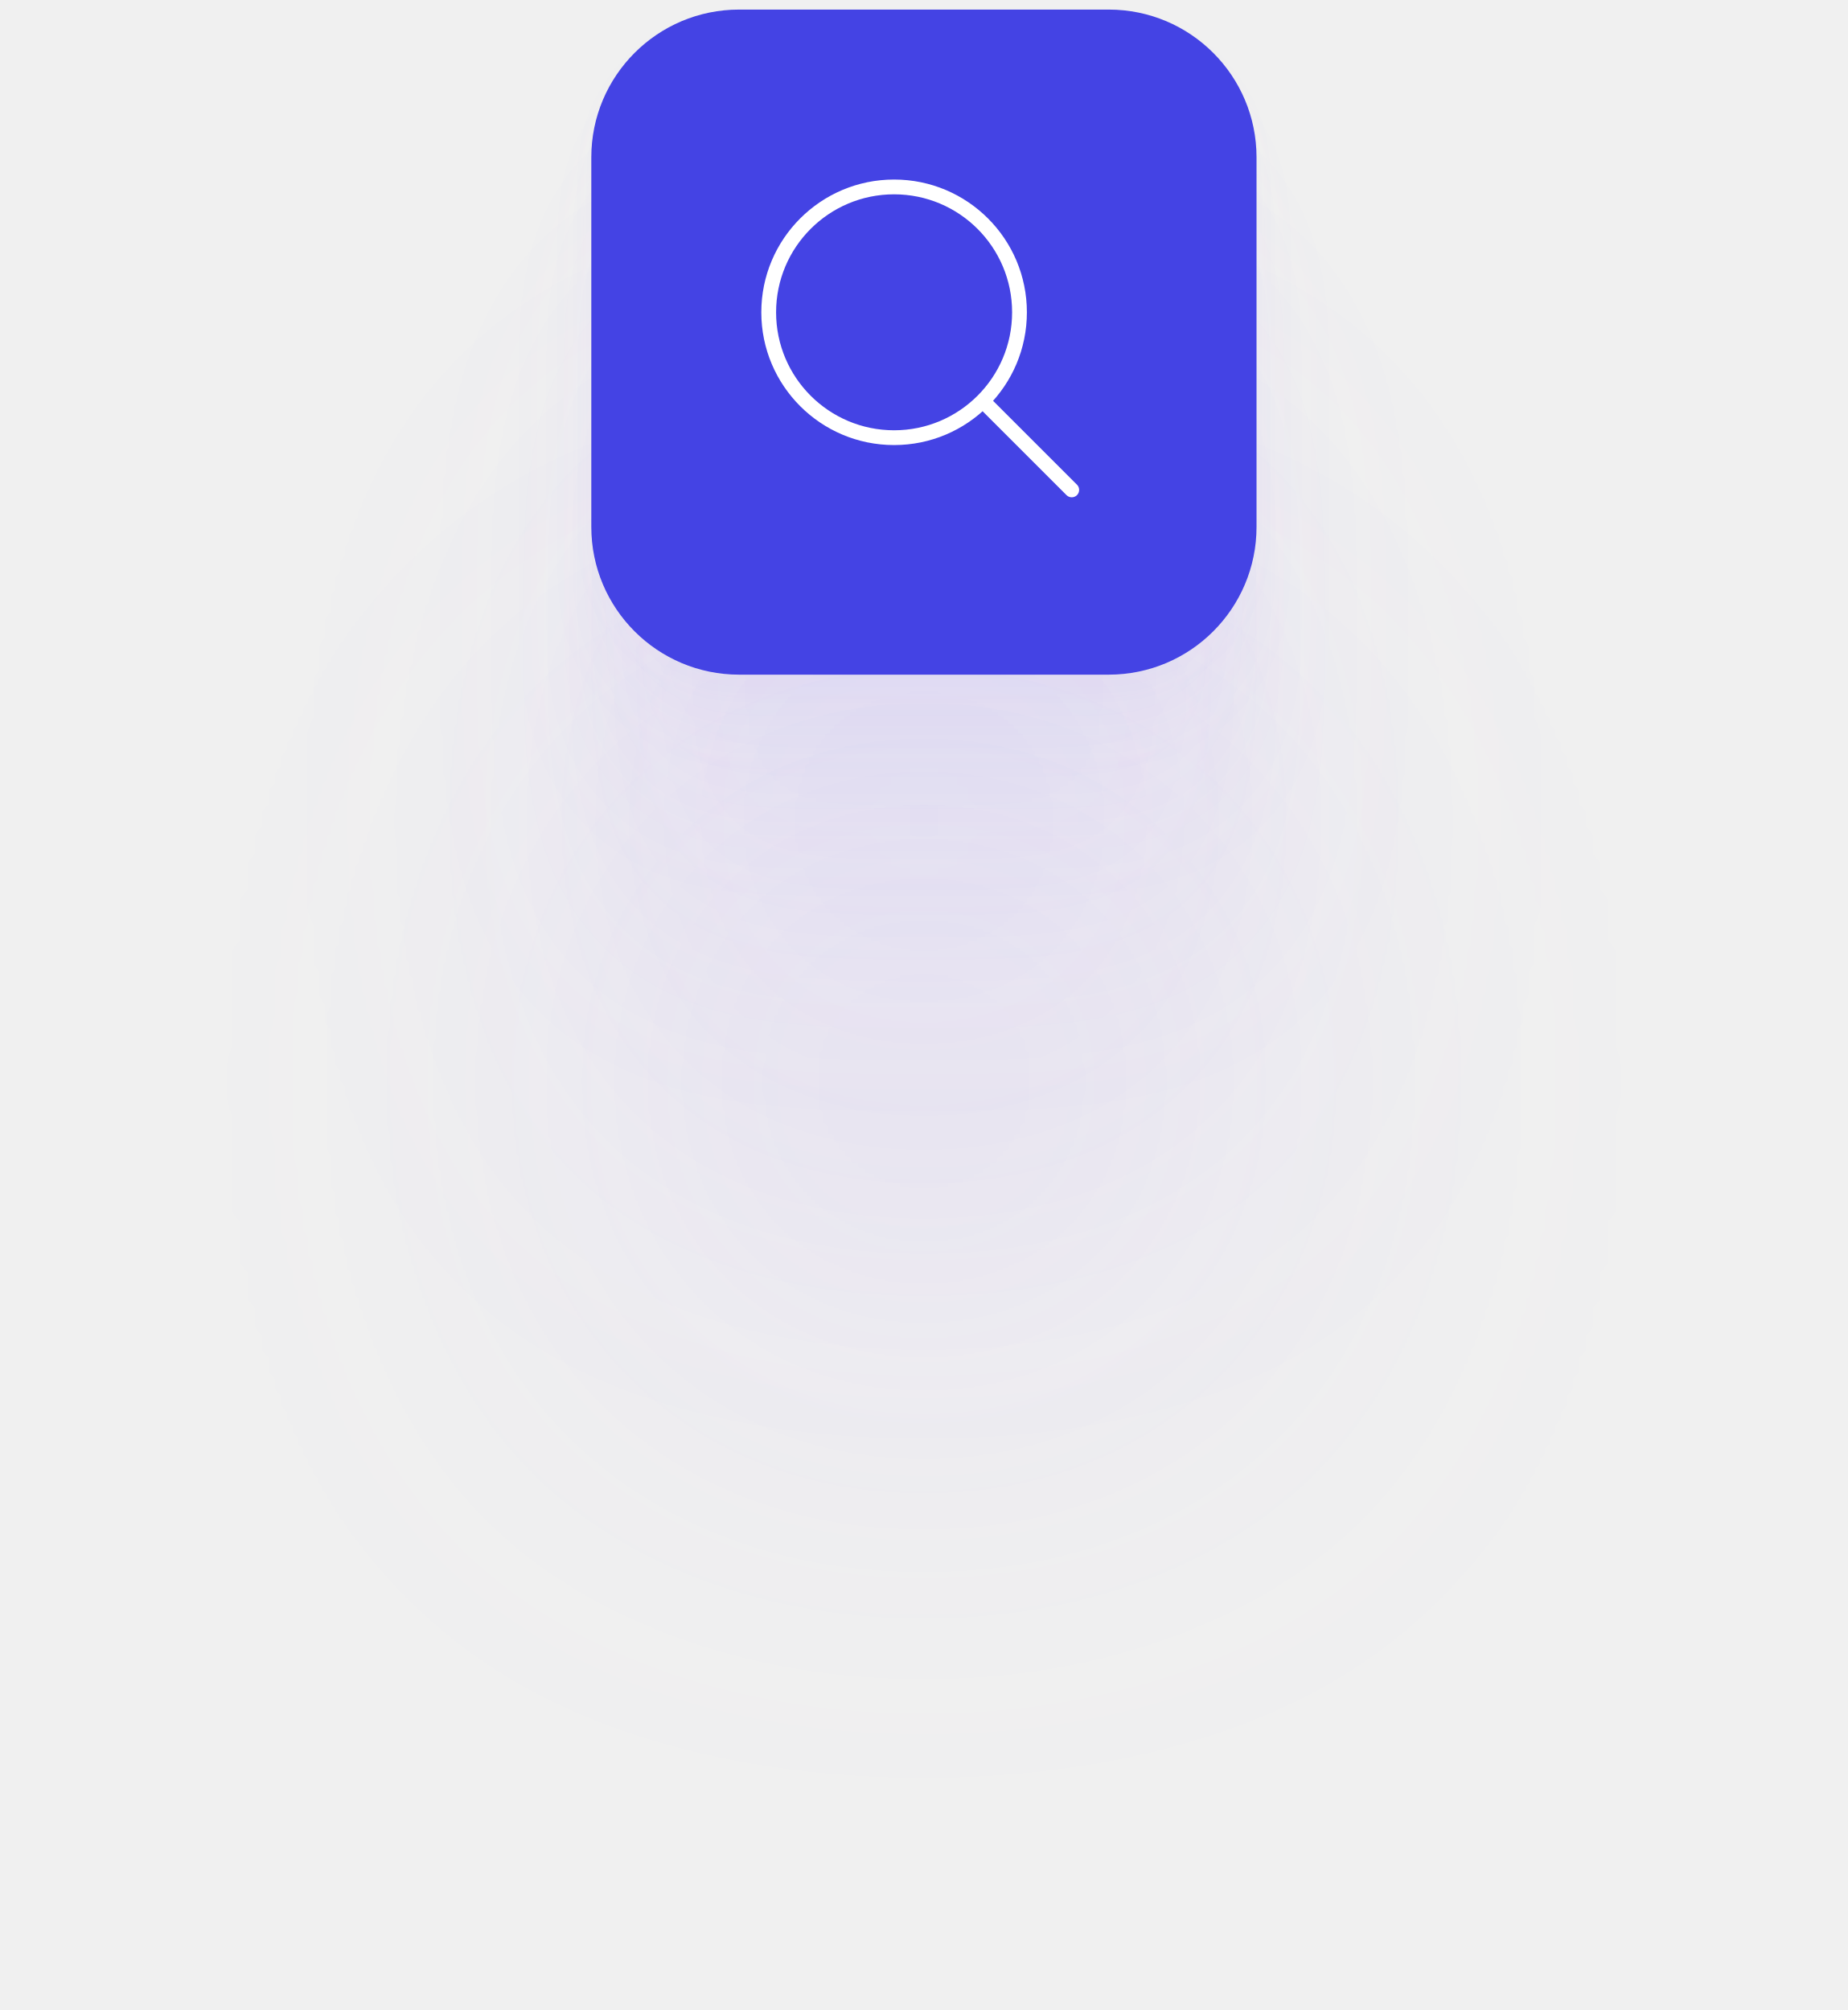
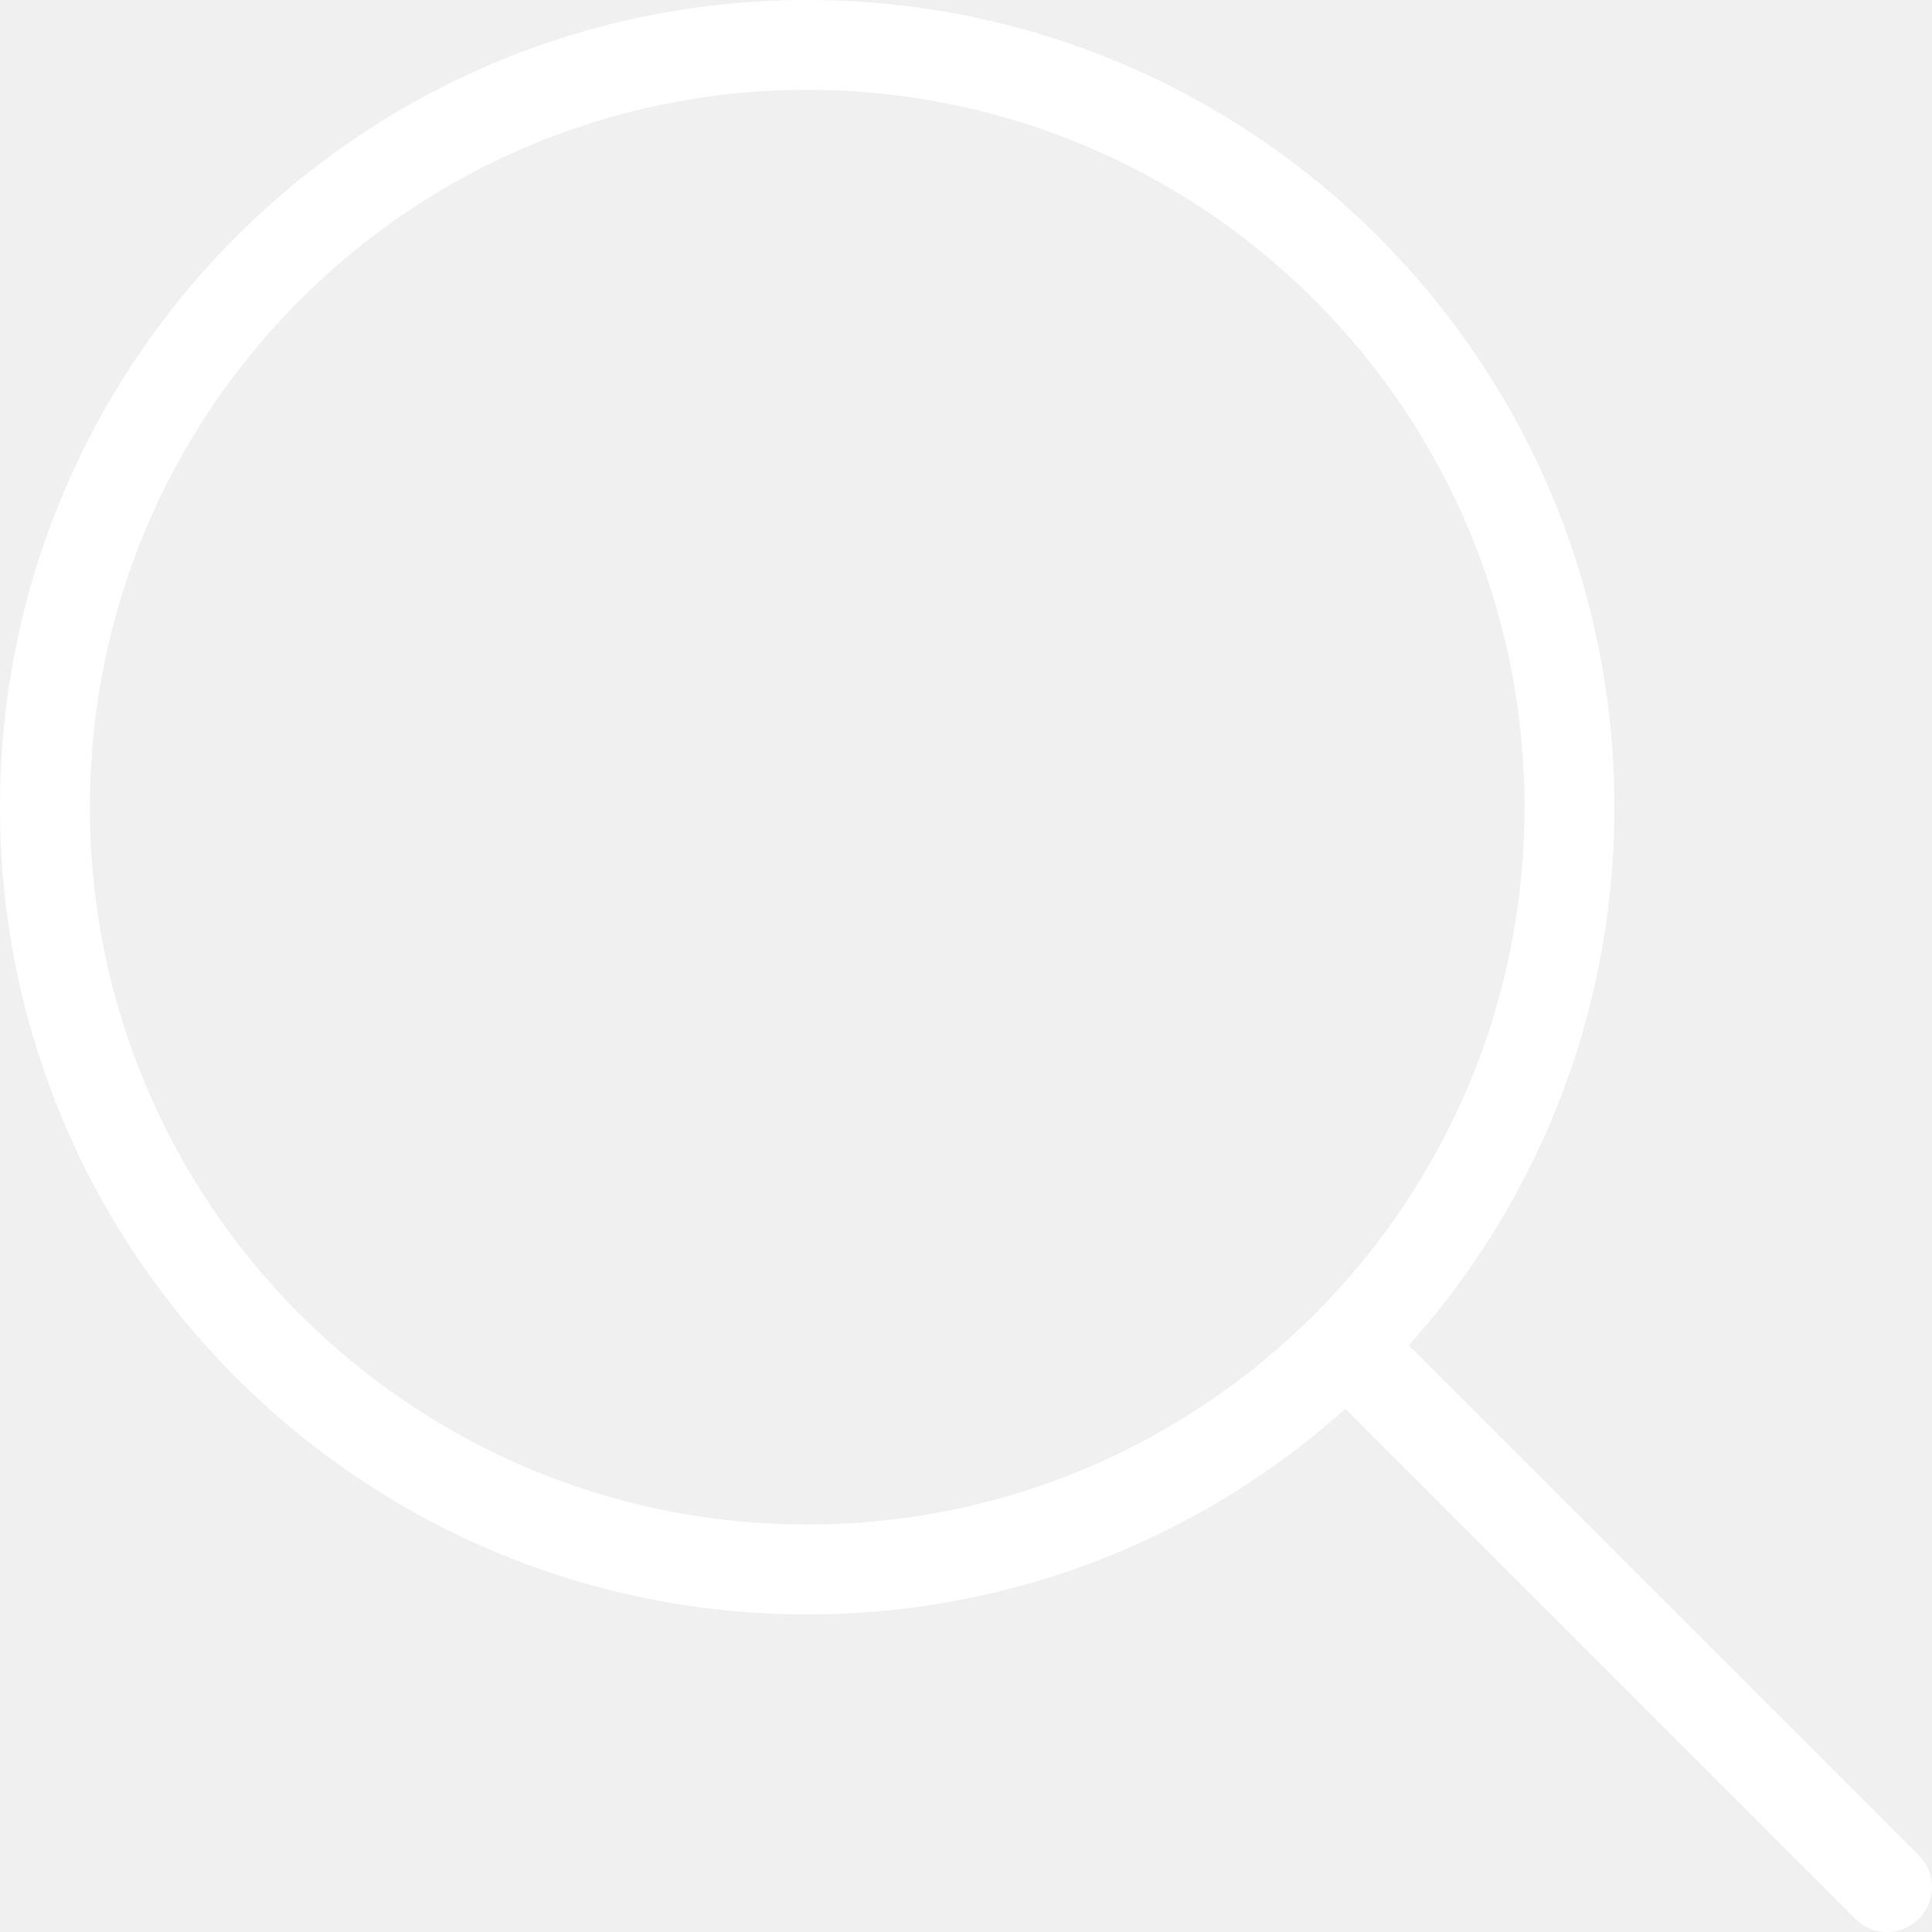
- <svg xmlns="http://www.w3.org/2000/svg" width="250" height="272" viewBox="0 0 250 272" fill="none">
-   <g filter="url(#filter0_dddddd_237_4566)">
-     <rect x="80" y="1.296" width="90" height="90" rx="20" fill="#4443E4" />
-   </g>
-   <path d="M144.293 67.004C144.683 67.394 145.317 67.394 145.707 67.004C146.098 66.613 146.098 65.98 145.707 65.589L145 66.296L144.293 67.004ZM145 66.296L145.707 65.589L133.69 53.572L132.983 54.279L132.276 54.986L144.293 67.004L145 66.296ZM137.931 42.262H136.931C136.931 51.079 129.783 58.227 120.966 58.227V59.227V60.227C130.888 60.227 138.931 52.184 138.931 42.262H137.931ZM120.966 59.227V58.227C112.148 58.227 105 51.079 105 42.262H104H103C103 52.184 111.043 60.227 120.966 60.227V59.227ZM104 42.262H105C105 33.444 112.148 26.296 120.966 26.296V25.296V24.296C111.043 24.296 103 32.34 103 42.262H104ZM120.966 25.296V26.296C129.783 26.296 136.931 33.444 136.931 42.262H137.931H138.931C138.931 32.34 130.888 24.296 120.966 24.296V25.296Z" fill="white" />
-   <defs>
-     <filter id="filter0_dddddd_237_4566" x="0" y="9.04799e-05" width="250" height="271.296" filterUnits="userSpaceOnUse" color-interpolation-filters="sRGB">
-       <feFlood flood-opacity="0" result="BackgroundImageFix" />
-       <feColorMatrix in="SourceAlpha" type="matrix" values="0 0 0 0 0 0 0 0 0 0 0 0 0 0 0 0 0 0 127 0" result="hardAlpha" />
-       <feOffset dy="1.852" />
-       <feGaussianBlur stdDeviation="1.574" />
-       <feColorMatrix type="matrix" values="0 0 0 0 0.588 0 0 0 0 0.447 0 0 0 0 1 0 0 0 0.017 0" />
-       <feBlend mode="normal" in2="BackgroundImageFix" result="effect1_dropShadow_237_4566" />
-       <feColorMatrix in="SourceAlpha" type="matrix" values="0 0 0 0 0 0 0 0 0 0 0 0 0 0 0 0 0 0 127 0" result="hardAlpha" />
-       <feOffset dy="8.148" />
-       <feGaussianBlur stdDeviation="3.259" />
-       <feColorMatrix type="matrix" values="0 0 0 0 0.588 0 0 0 0 0.447 0 0 0 0 1 0 0 0 0.027 0" />
-       <feBlend mode="normal" in2="effect1_dropShadow_237_4566" result="effect2_dropShadow_237_4566" />
-       <feColorMatrix in="SourceAlpha" type="matrix" values="0 0 0 0 0 0 0 0 0 0 0 0 0 0 0 0 0 0 127 0" result="hardAlpha" />
-       <feOffset dy="20" />
-       <feGaussianBlur stdDeviation="6.5" />
-       <feColorMatrix type="matrix" values="0 0 0 0 0.588 0 0 0 0 0.447 0 0 0 0 1 0 0 0 0.035 0" />
-       <feBlend mode="normal" in2="effect2_dropShadow_237_4566" result="effect3_dropShadow_237_4566" />
-       <feColorMatrix in="SourceAlpha" type="matrix" values="0 0 0 0 0 0 0 0 0 0 0 0 0 0 0 0 0 0 127 0" result="hardAlpha" />
-       <feOffset dy="38.519" />
-       <feGaussianBlur stdDeviation="12.741" />
-       <feColorMatrix type="matrix" values="0 0 0 0 0.588 0 0 0 0 0.447 0 0 0 0 1 0 0 0 0.043 0" />
-       <feBlend mode="normal" in2="effect3_dropShadow_237_4566" result="effect4_dropShadow_237_4566" />
-       <feColorMatrix in="SourceAlpha" type="matrix" values="0 0 0 0 0 0 0 0 0 0 0 0 0 0 0 0 0 0 127 0" result="hardAlpha" />
-       <feOffset dy="64.815" />
-       <feGaussianBlur stdDeviation="23.426" />
-       <feColorMatrix type="matrix" values="0 0 0 0 0.588 0 0 0 0 0.447 0 0 0 0 1 0 0 0 0.053 0" />
-       <feBlend mode="normal" in2="effect4_dropShadow_237_4566" result="effect5_dropShadow_237_4566" />
-       <feColorMatrix in="SourceAlpha" type="matrix" values="0 0 0 0 0 0 0 0 0 0 0 0 0 0 0 0 0 0 127 0" result="hardAlpha" />
-       <feOffset dy="100" />
-       <feGaussianBlur stdDeviation="40" />
-       <feColorMatrix type="matrix" values="0 0 0 0 0.588 0 0 0 0 0.447 0 0 0 0 1 0 0 0 0.07 0" />
-       <feBlend mode="normal" in2="effect5_dropShadow_237_4566" result="effect6_dropShadow_237_4566" />
-       <feBlend mode="normal" in="SourceGraphic" in2="effect6_dropShadow_237_4566" result="shape" />
-     </filter>
-   </defs>
+ <svg xmlns="http://www.w3.org/2000/svg" width="43" height="43" viewBox="0 0 43 43" fill="none">
+   <path d="M41.293 42.707C41.683 43.098 42.317 43.098 42.707 42.707C43.098 42.317 43.098 41.683 42.707 41.293L42 42L41.293 42.707ZM42 42L42.707 41.293L30.69 29.276L29.983 29.983L29.276 30.69L41.293 42.707L42 42ZM34.931 17.965H33.931C33.931 26.783 26.783 33.931 17.965 33.931V34.931V35.931C27.888 35.931 35.931 27.888 35.931 17.965H34.931ZM17.965 34.931V33.931C9.148 33.931 2 26.783 2 17.965H1H0C0 27.888 8.043 35.931 17.965 35.931V34.931ZM1 17.965H2C2 9.148 9.148 2 17.965 2V1V0C8.043 0 0 8.043 0 17.965H1ZM17.965 1V2C26.783 2 33.931 9.148 33.931 17.965H34.931H35.931C35.931 8.043 27.888 0 17.965 0V1Z" fill="white" />
</svg>
